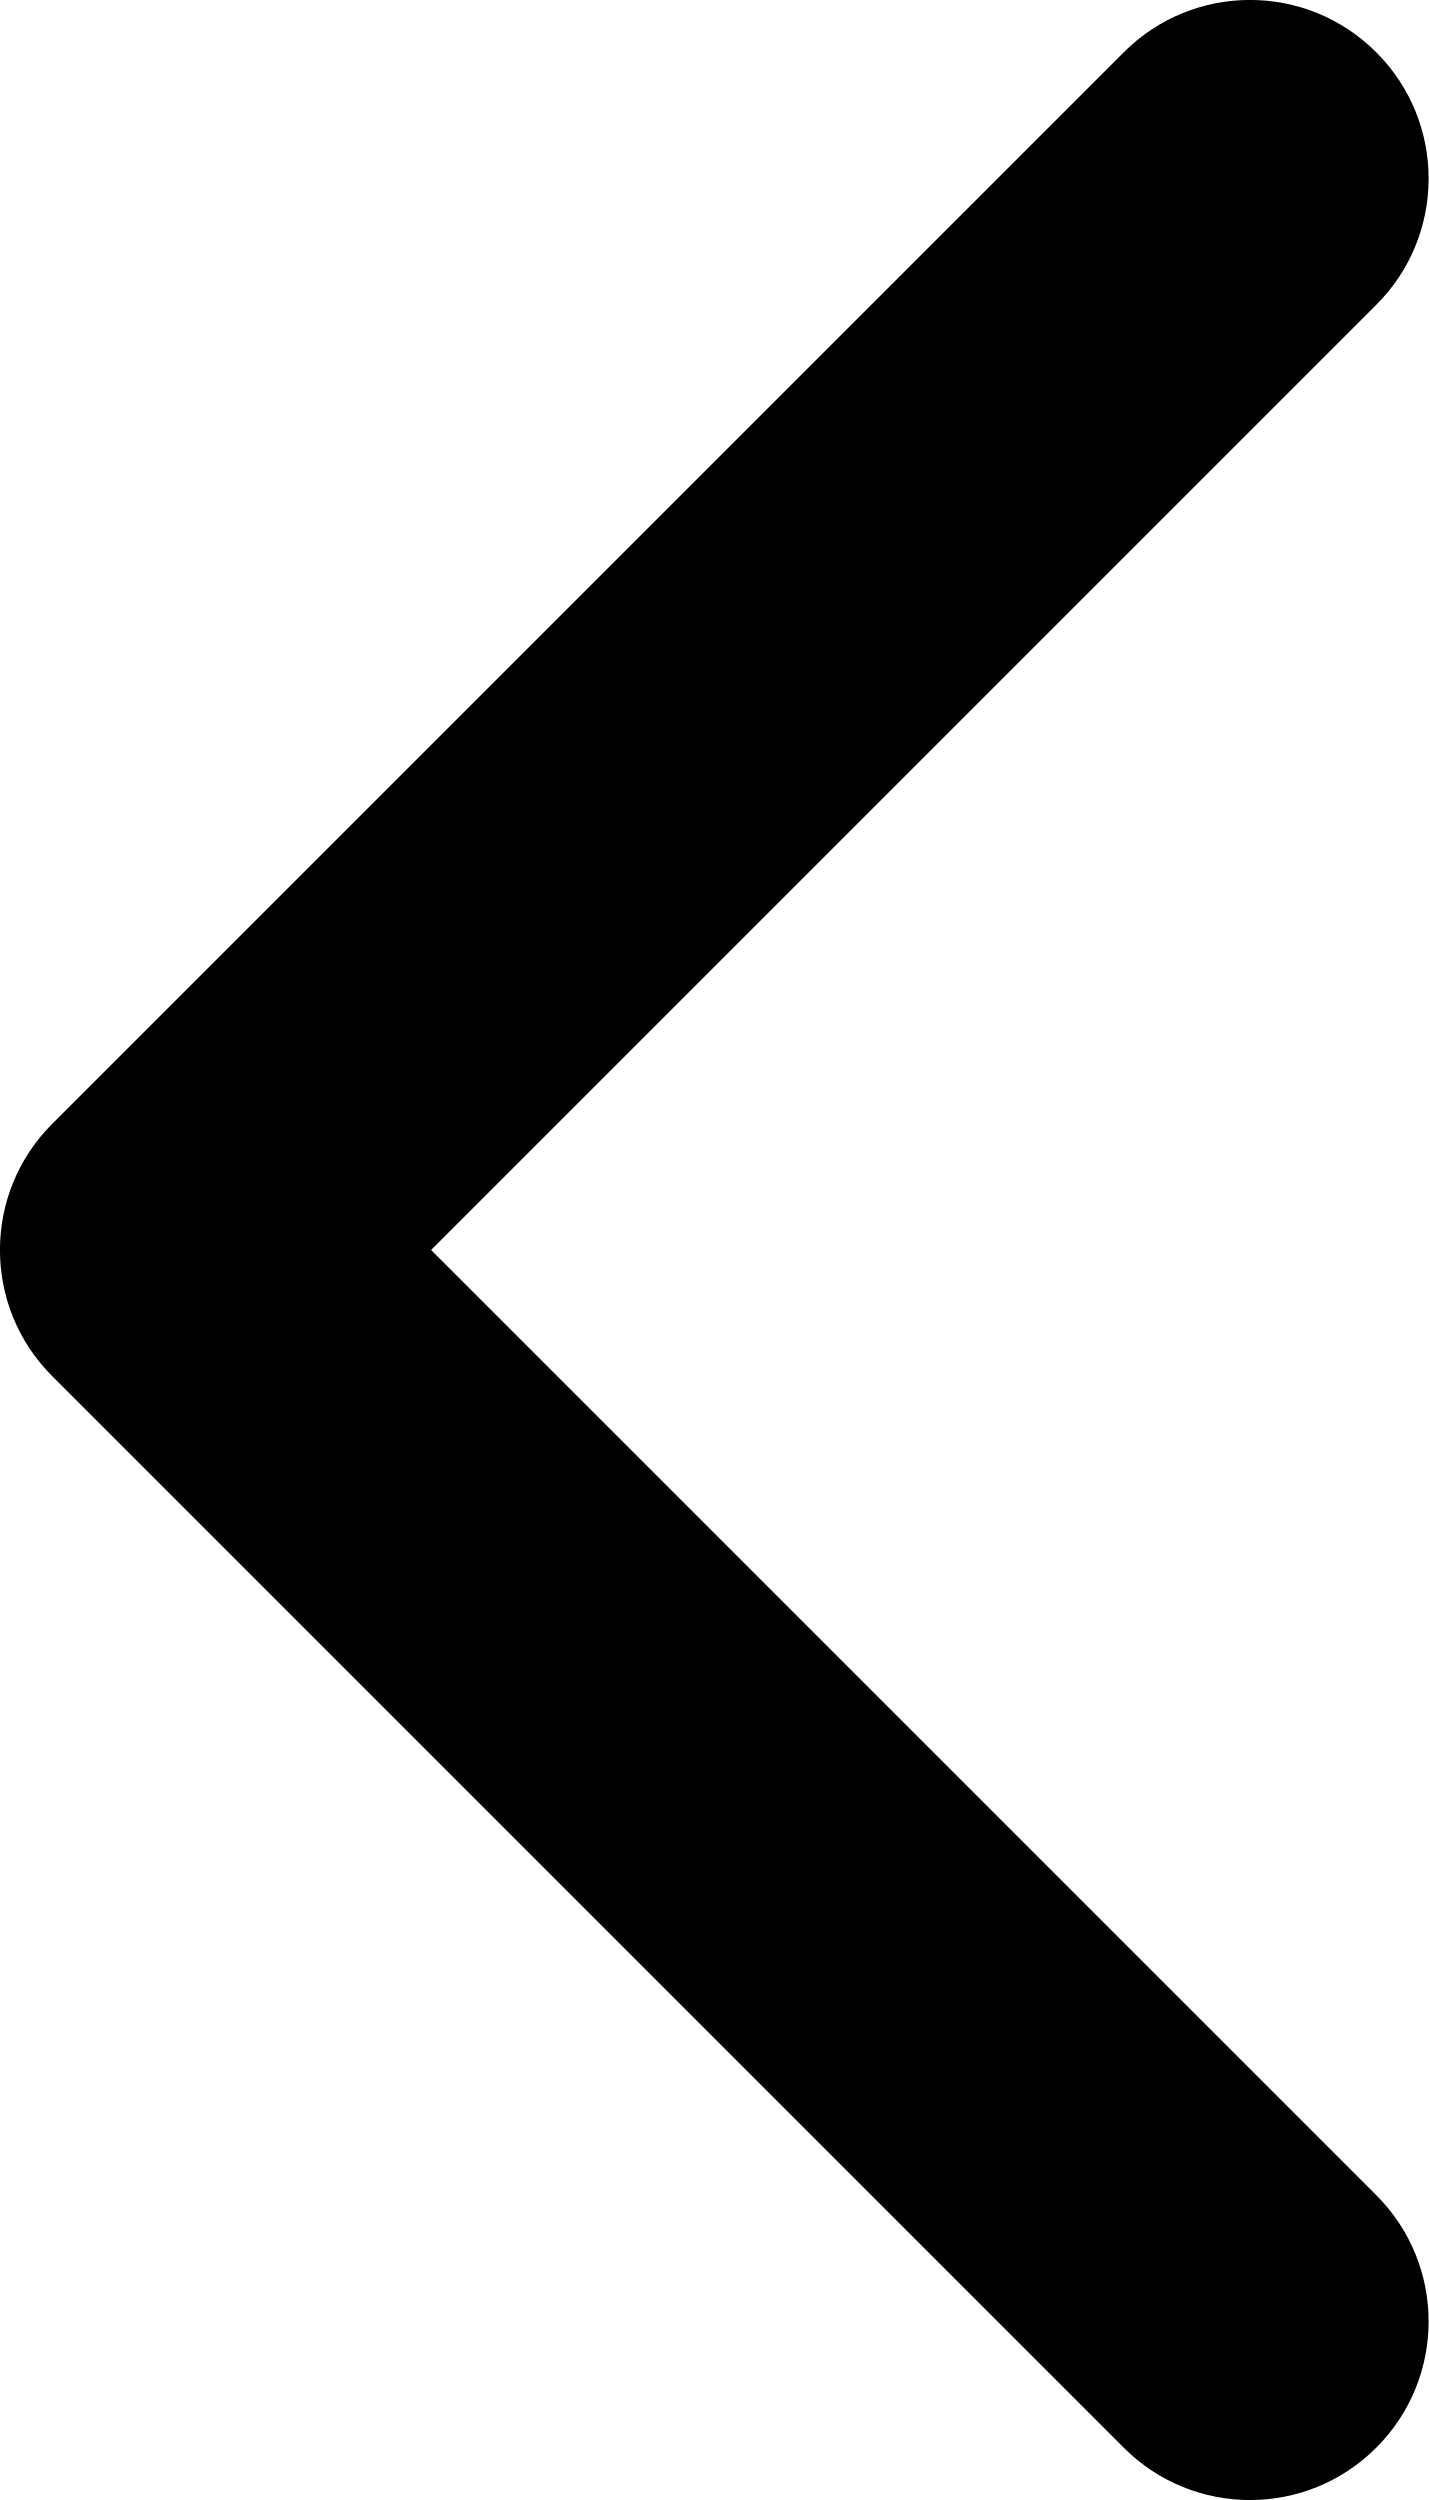
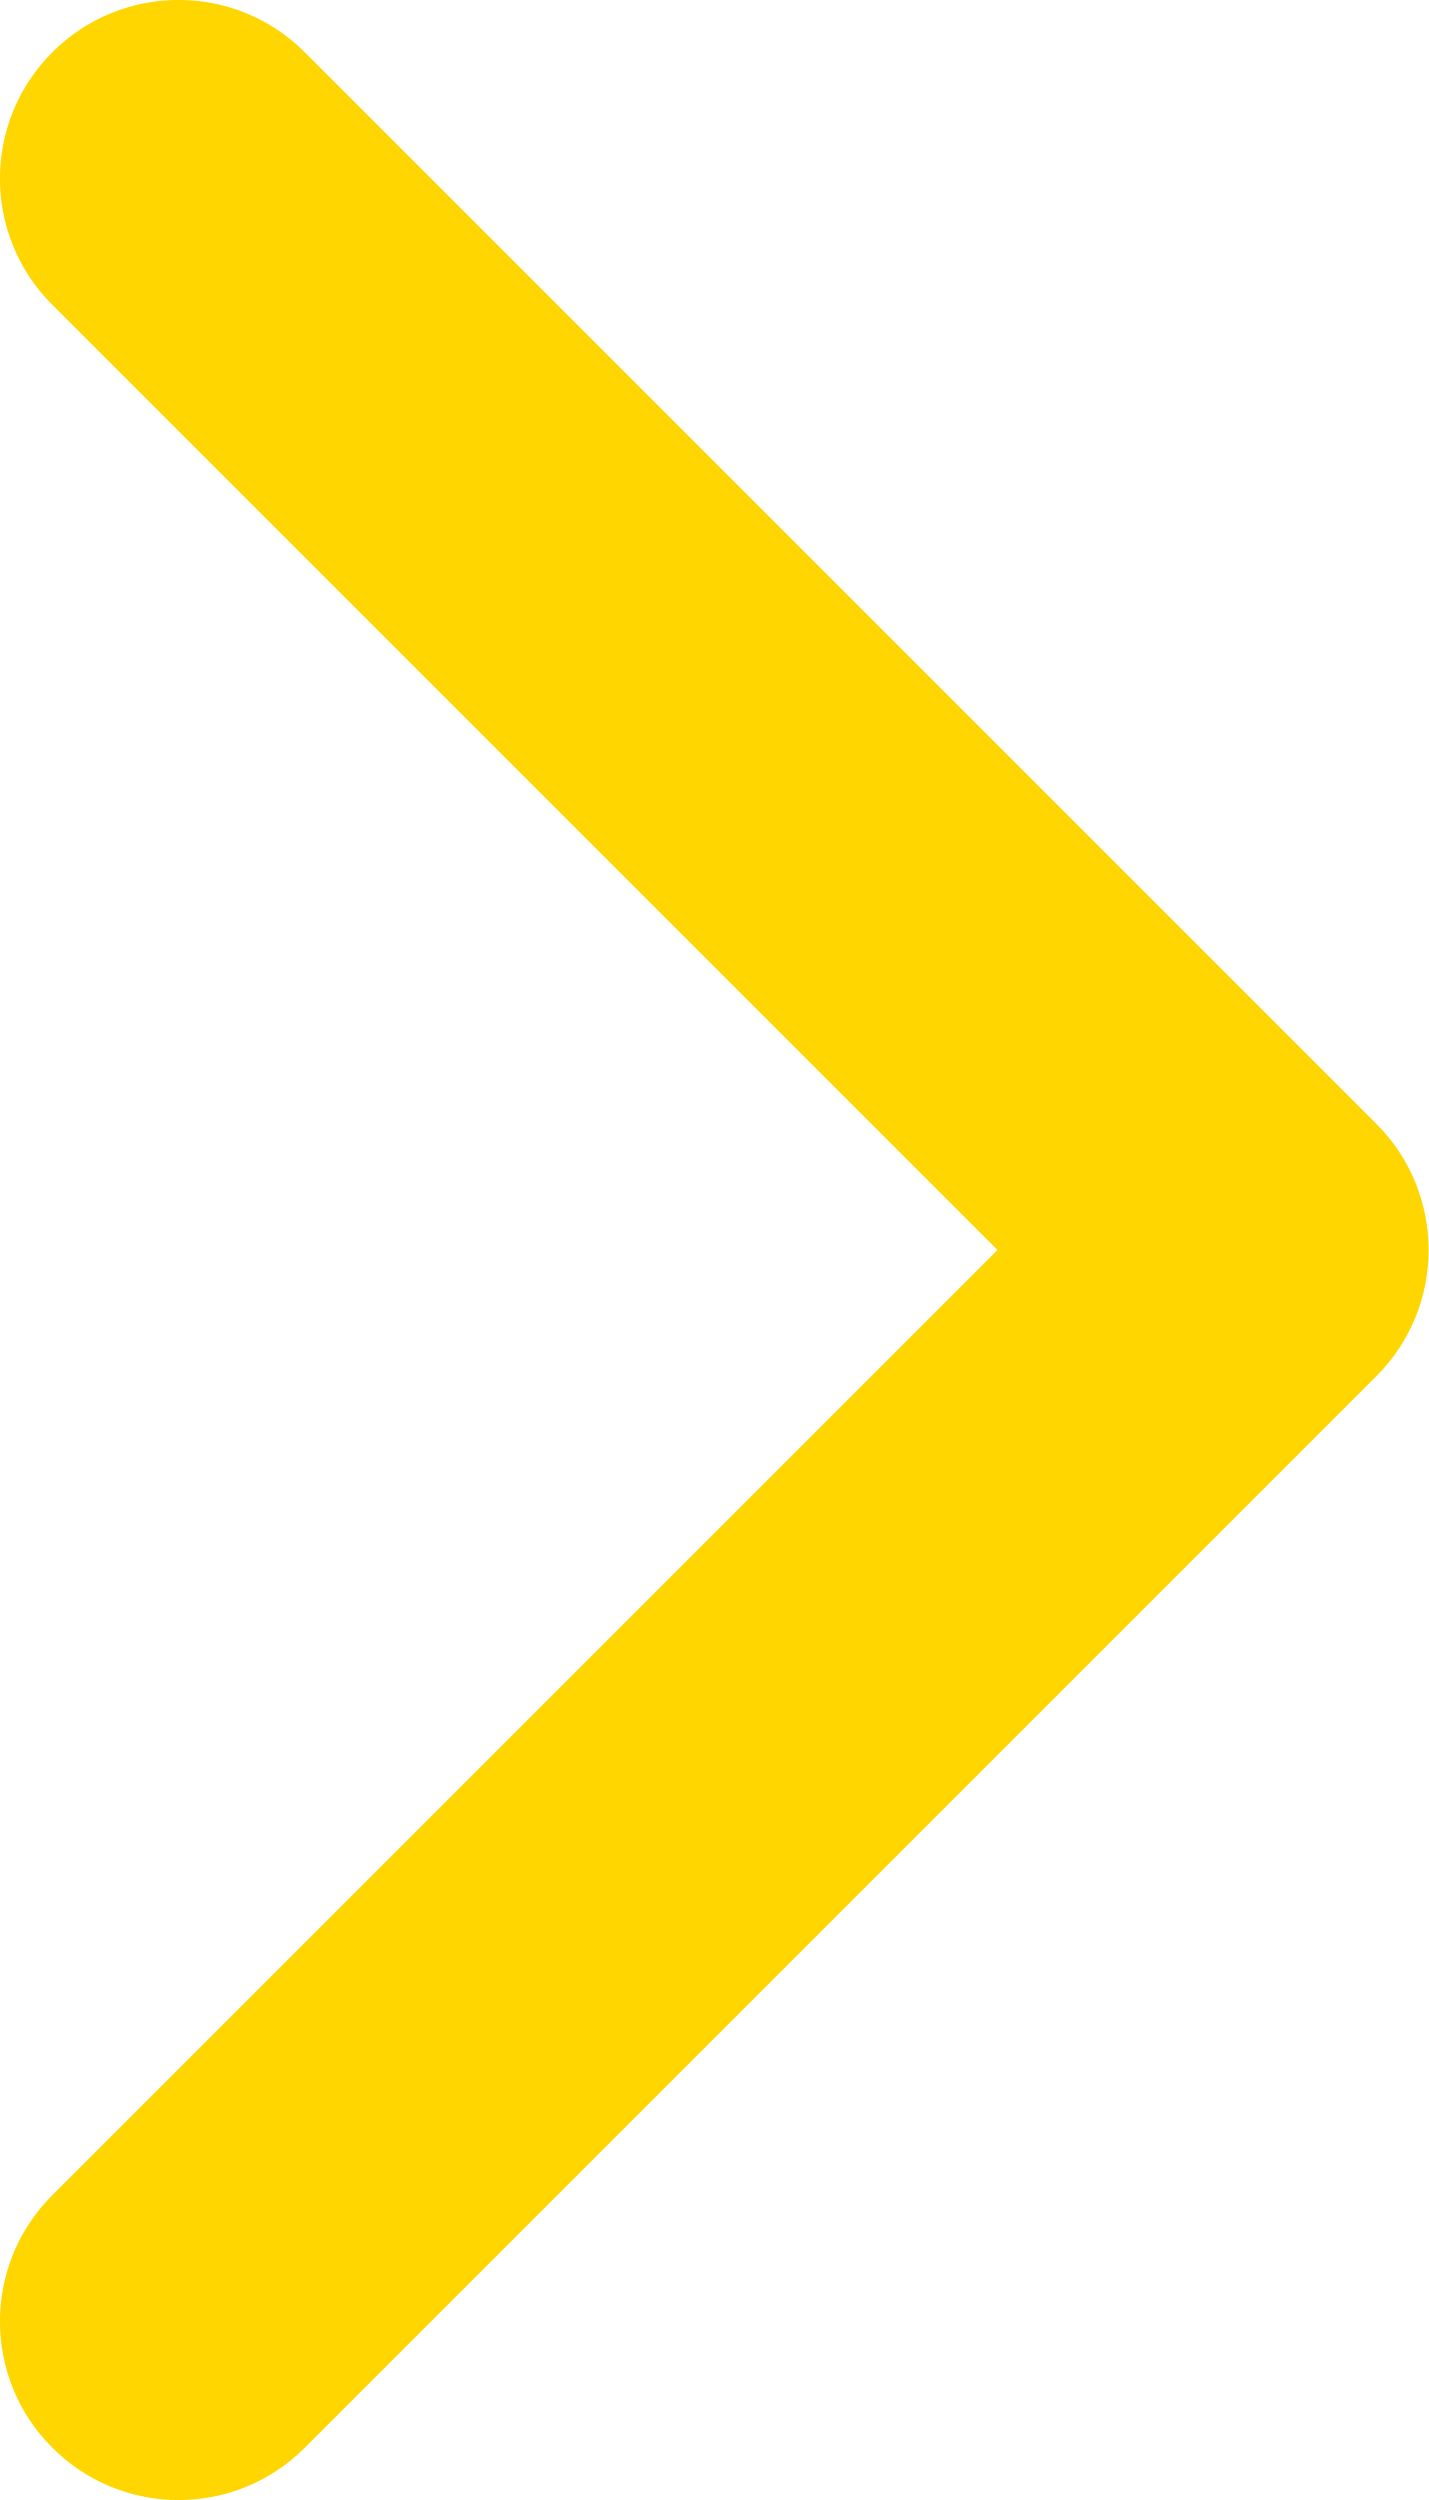
<svg xmlns="http://www.w3.org/2000/svg" width="8" height="14" viewBox="0 0 8 14" fill="none">
-   <path fill-rule="evenodd" clip-rule="evenodd" d="M7.707 0.293C7.317 -0.098 6.683 -0.098 6.293 0.293L0.293 6.293C-0.098 6.683 -0.098 7.317 0.293 7.707L6.293 13.707C6.683 14.098 7.317 14.098 7.707 13.707C8.098 13.317 8.098 12.683 7.707 12.293L2.414 7L7.707 1.707C8.098 1.317 8.098 0.683 7.707 0.293Z" fill="black" />
+   <path fill-rule="evenodd" clip-rule="evenodd" d="M0.293 0.293C0.683 -0.098 1.317 -0.098 1.707 0.293L7.707 6.293C8.098 6.683 8.098 7.317 7.707 7.707L1.707 13.707C1.317 14.098 0.683 14.098 0.293 13.707C-0.098 13.317 -0.098 12.683 0.293 12.293L5.586 7L0.293 1.707C-0.098 1.317 -0.098 0.683 0.293 0.293Z" fill="#FFD600" />
</svg>
